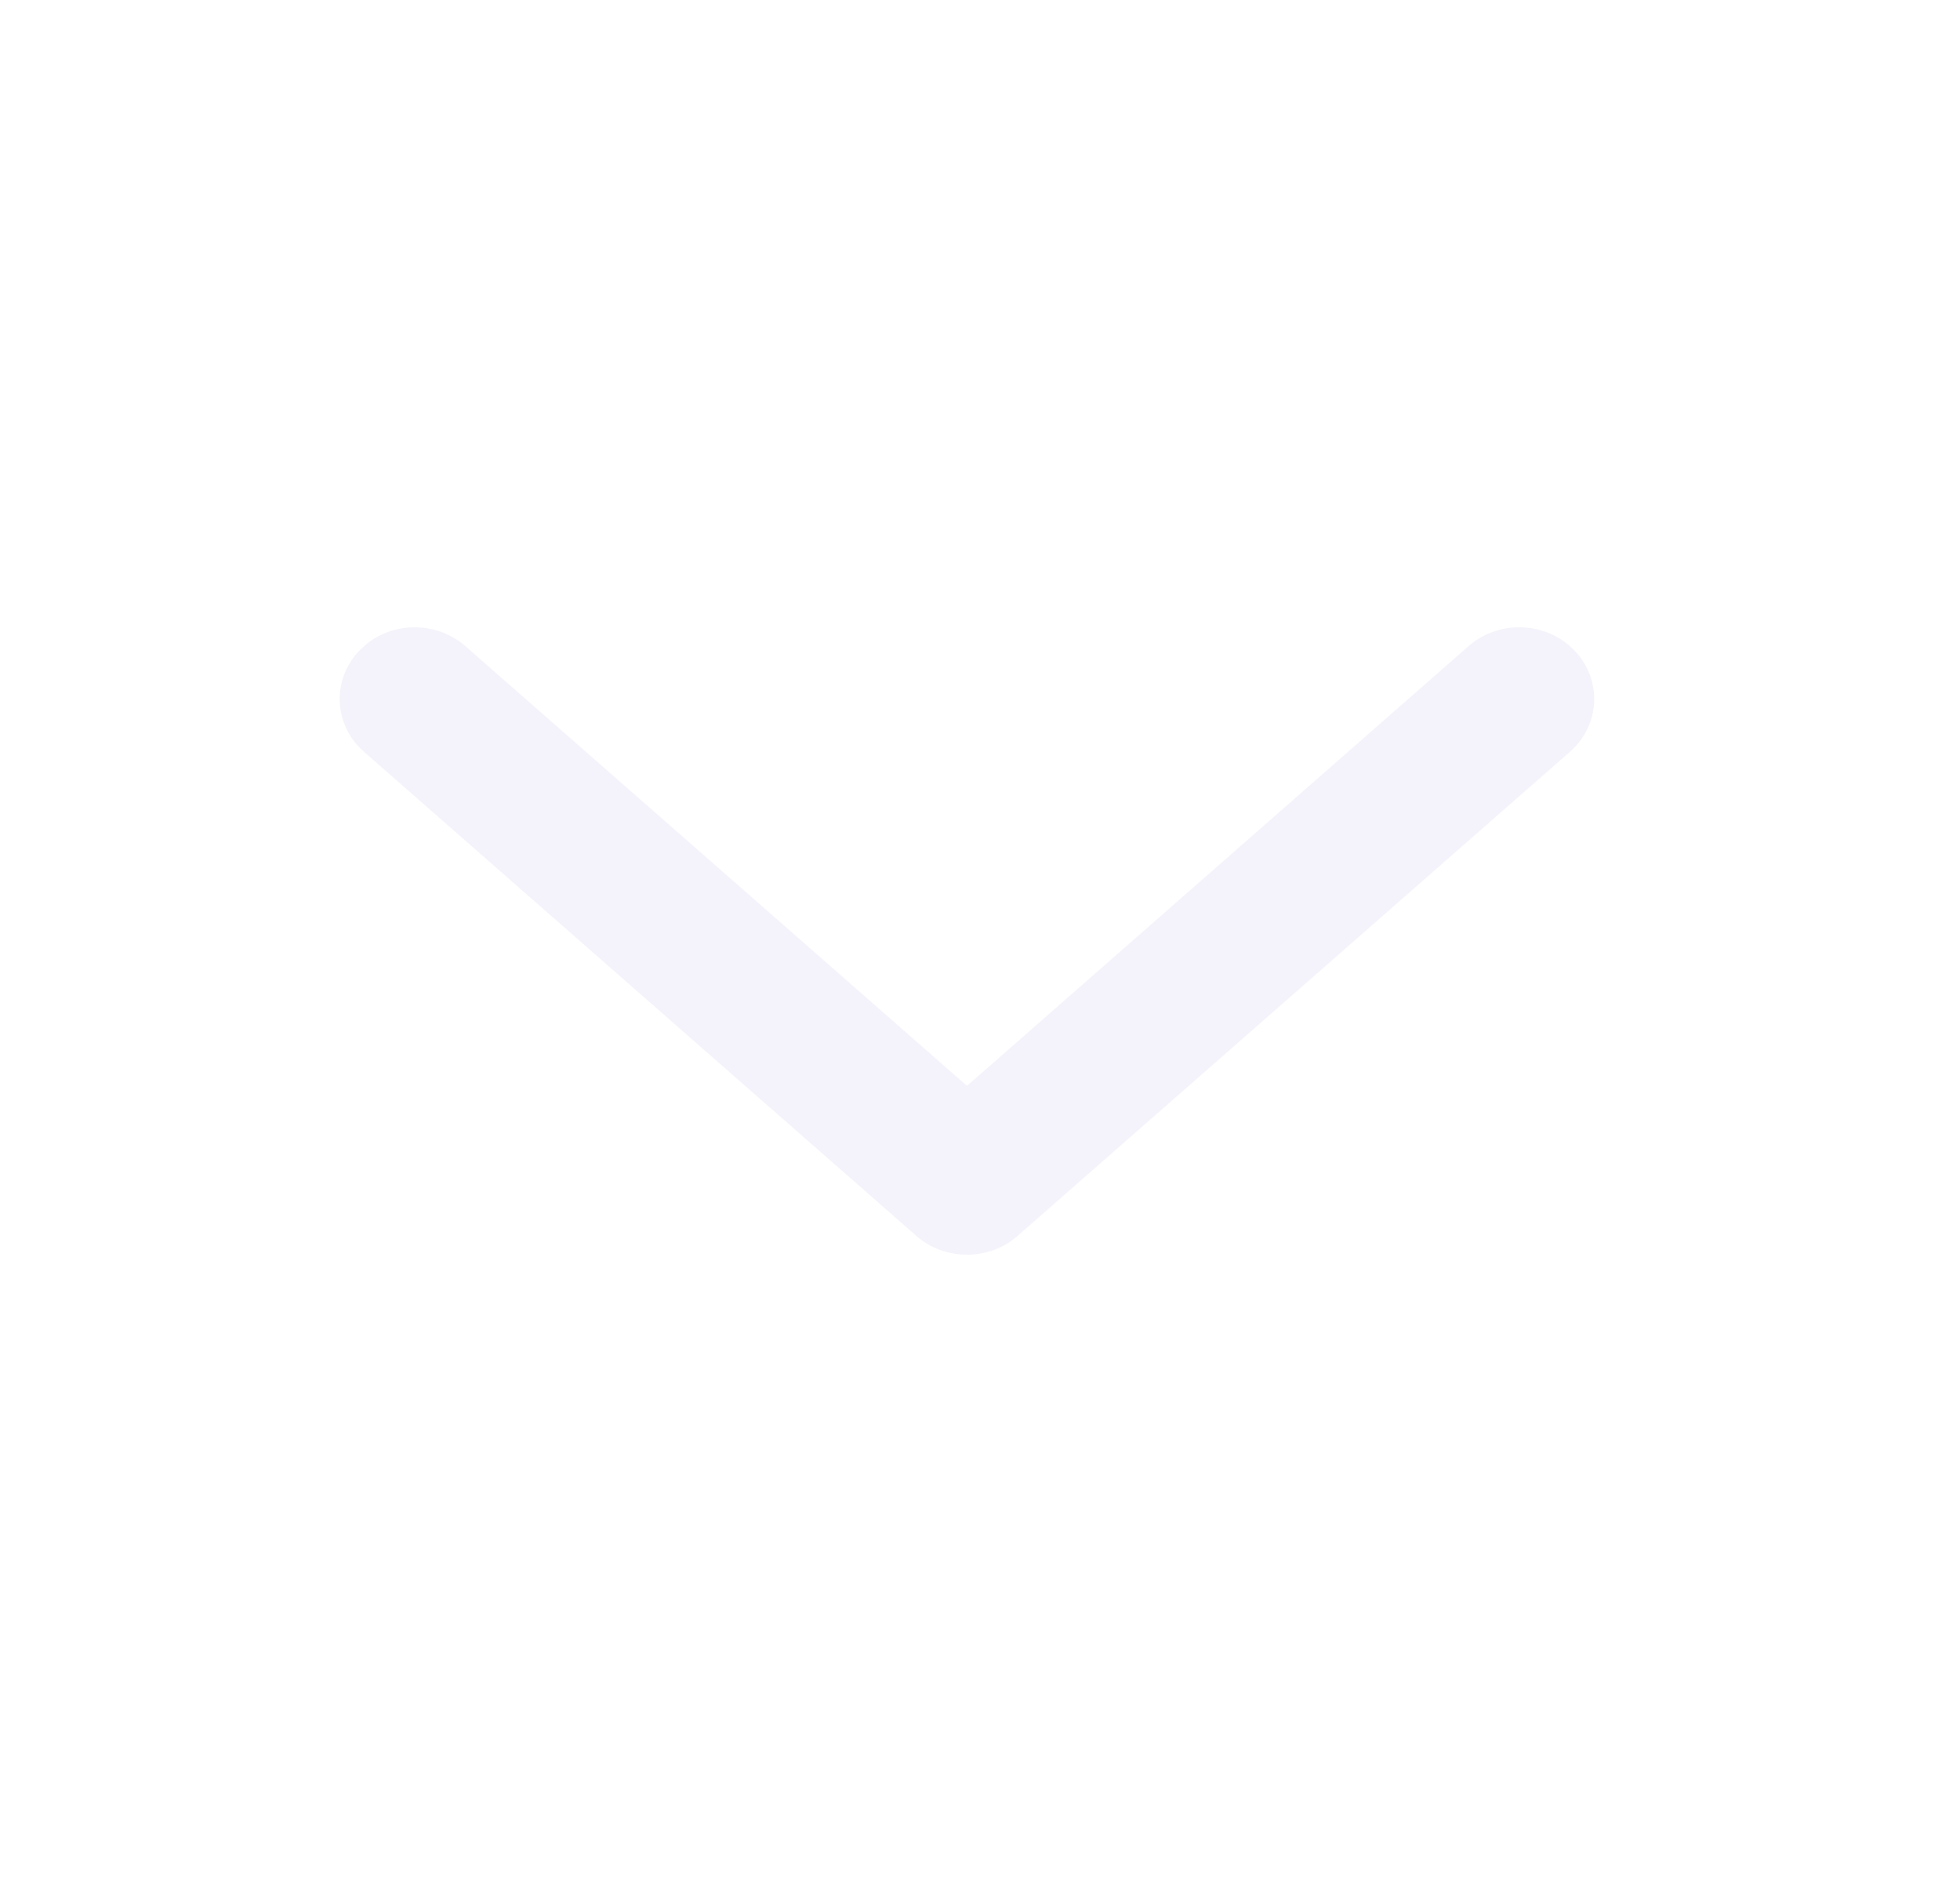
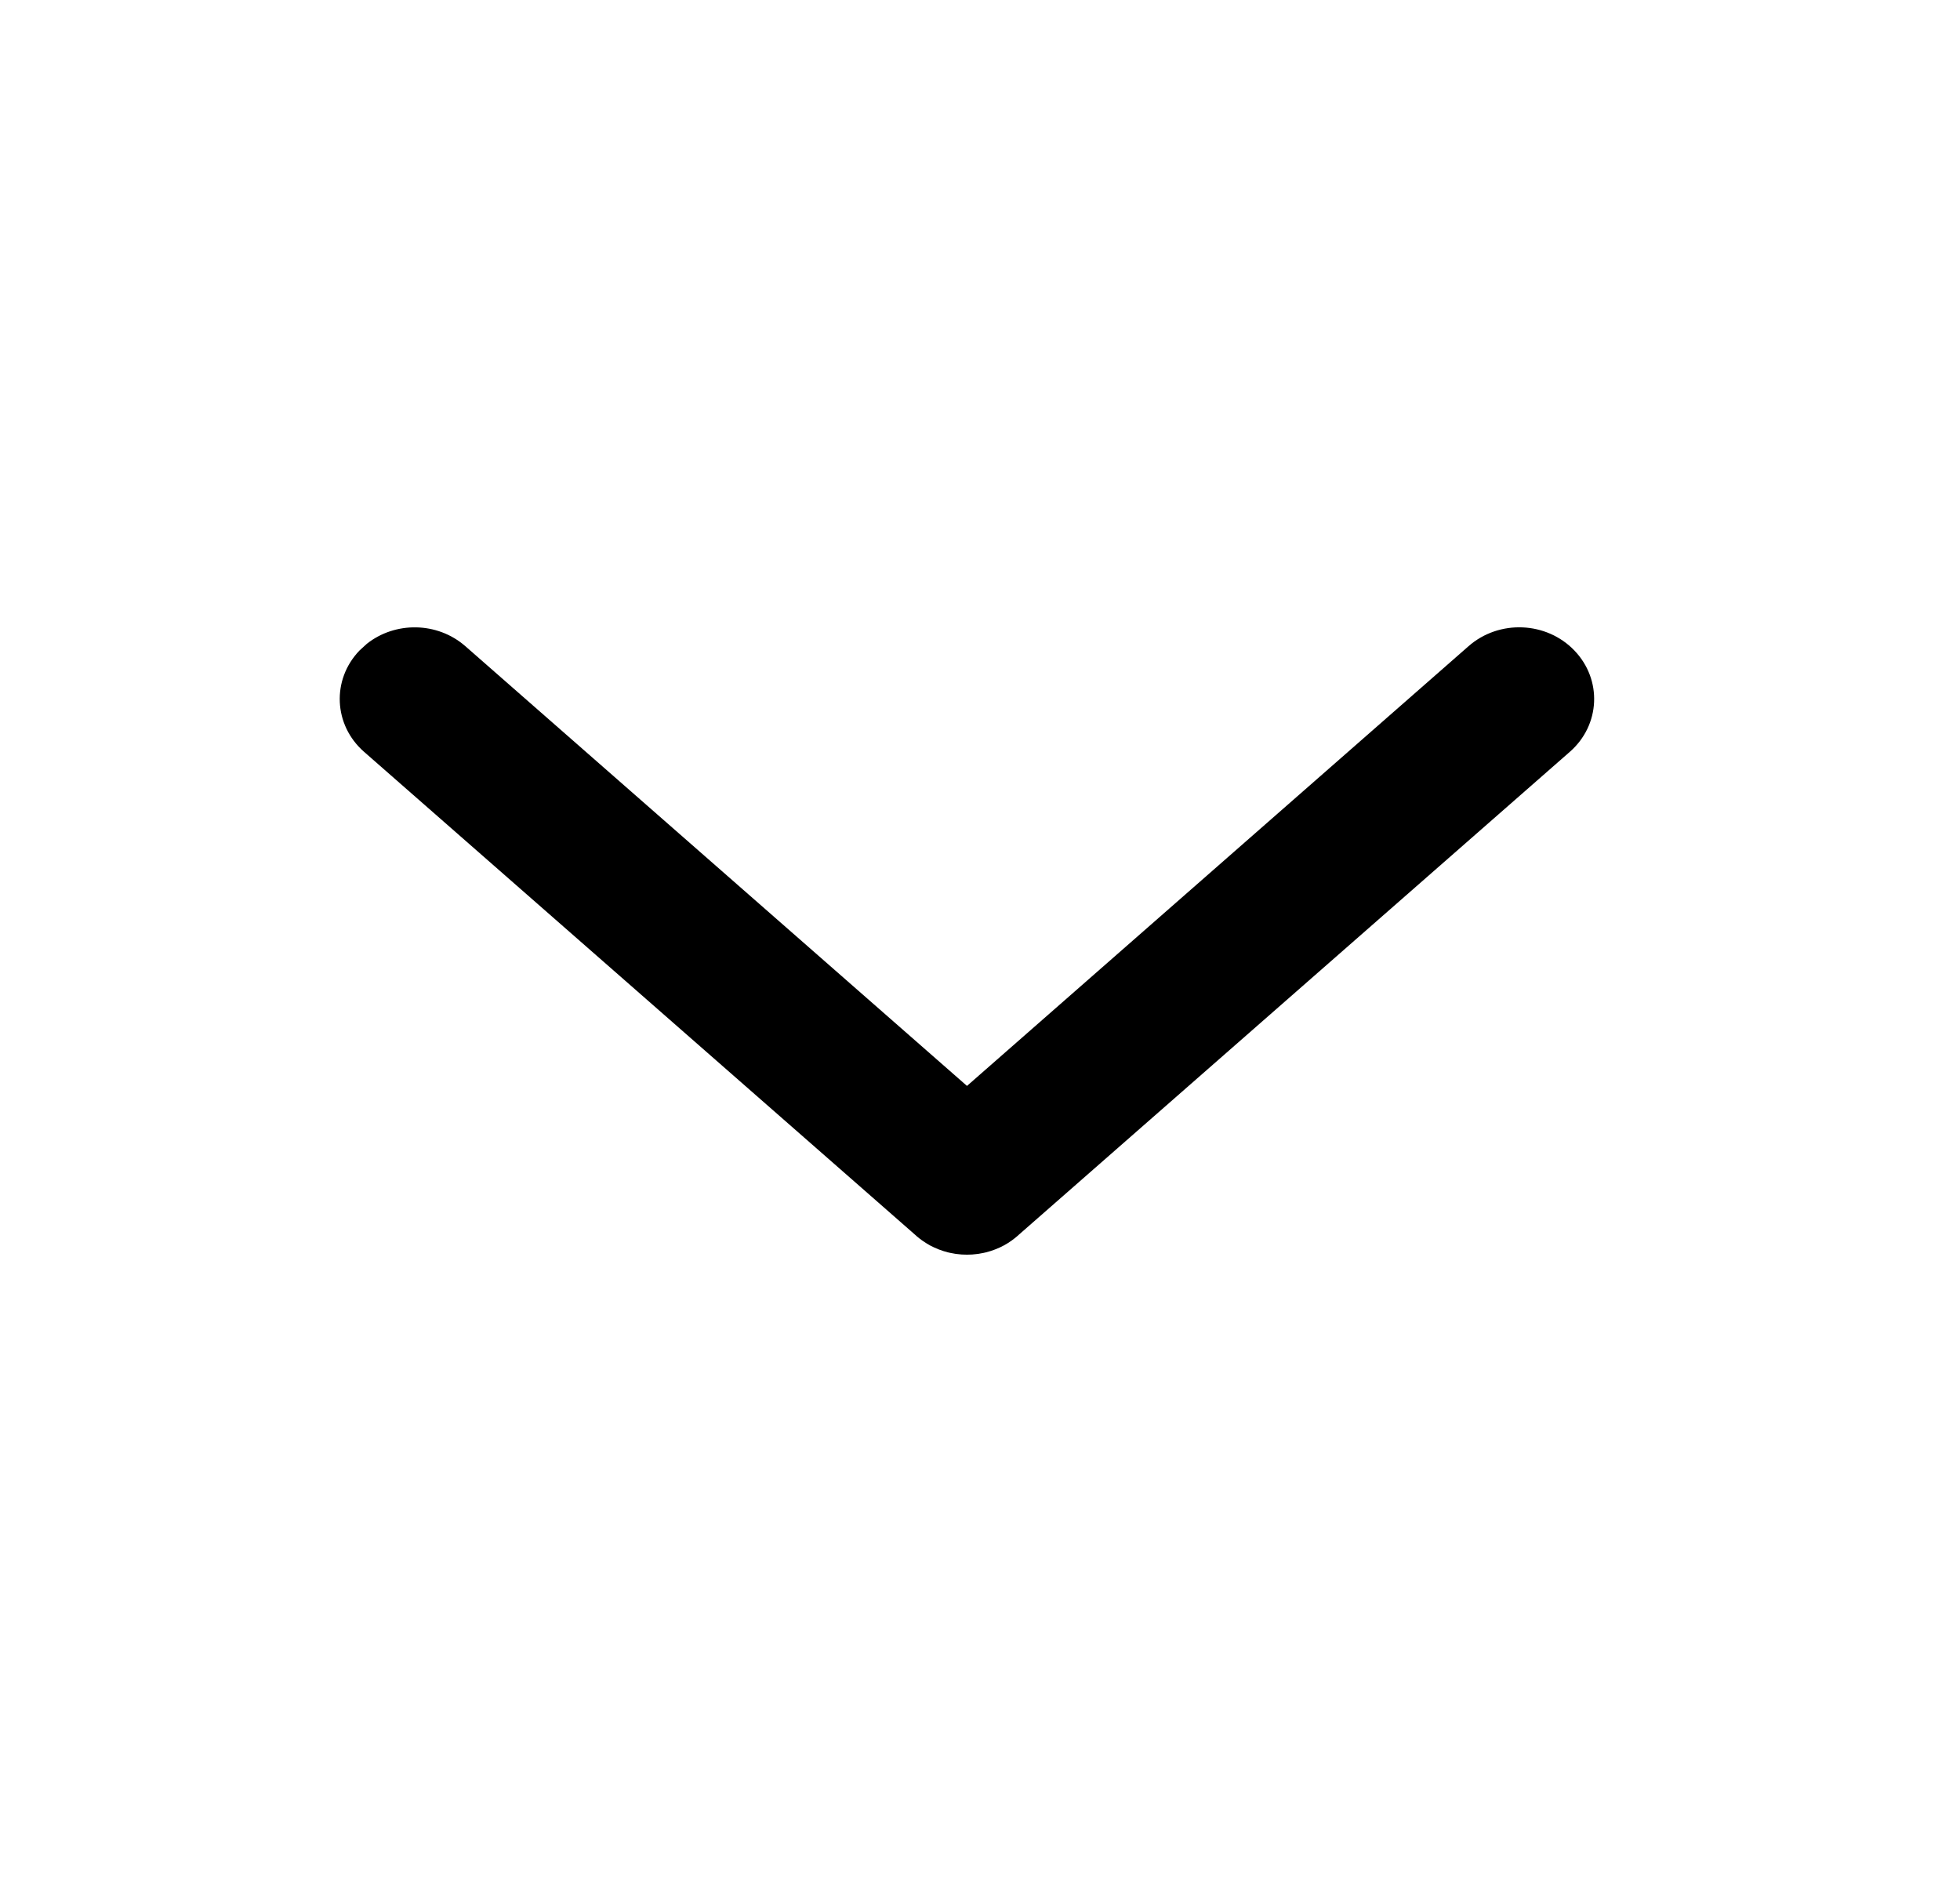
<svg xmlns="http://www.w3.org/2000/svg" width="25" height="24" viewBox="0 0 25 24" fill="none">
-   <path d="M20.082 8.296C19.726 7.924 19.121 7.899 18.732 8.24L12.334 13.848L5.935 8.24C5.578 7.928 5.041 7.923 4.679 8.21L4.585 8.296C4.228 8.668 4.254 9.246 4.643 9.587L11.688 15.76C11.692 15.764 11.697 15.768 11.701 15.771L11.629 15.704C11.669 15.746 11.712 15.783 11.758 15.816C11.775 15.828 11.792 15.84 11.81 15.851C11.827 15.862 11.846 15.873 11.864 15.883C11.881 15.892 11.898 15.9 11.915 15.908C11.935 15.917 11.955 15.926 11.976 15.934C11.995 15.941 12.014 15.948 12.033 15.954C12.051 15.96 12.07 15.965 12.089 15.97C12.11 15.975 12.131 15.98 12.152 15.983C12.174 15.988 12.196 15.991 12.218 15.993C12.234 15.995 12.25 15.997 12.267 15.998C12.289 15.999 12.312 16 12.334 16C12.356 16 12.378 15.999 12.4 15.998C12.417 15.997 12.433 15.995 12.449 15.993C12.471 15.991 12.493 15.988 12.515 15.983C12.536 15.98 12.557 15.975 12.578 15.97C12.597 15.965 12.616 15.96 12.634 15.954C12.653 15.948 12.672 15.941 12.691 15.934C12.712 15.926 12.732 15.917 12.753 15.908C12.769 15.9 12.786 15.892 12.803 15.883C12.821 15.873 12.84 15.862 12.858 15.851C12.875 15.84 12.892 15.828 12.909 15.816C12.955 15.783 12.998 15.746 13.038 15.704L12.966 15.771C12.97 15.768 12.975 15.764 12.979 15.76L20.024 9.587C20.413 9.246 20.439 8.668 20.082 8.296Z" fill="#F4F2FA" />
+   <path d="M20.082 8.296C19.726 7.924 19.121 7.899 18.732 8.24L12.334 13.848L5.935 8.24C5.578 7.928 5.041 7.923 4.679 8.21L4.585 8.296C4.228 8.668 4.254 9.246 4.643 9.587L11.688 15.76C11.692 15.764 11.697 15.768 11.701 15.771L11.629 15.704C11.669 15.746 11.712 15.783 11.758 15.816C11.775 15.828 11.792 15.84 11.81 15.851C11.827 15.862 11.846 15.873 11.864 15.883C11.881 15.892 11.898 15.9 11.915 15.908C11.935 15.917 11.955 15.926 11.976 15.934C11.995 15.941 12.014 15.948 12.033 15.954C12.051 15.96 12.07 15.965 12.089 15.97C12.11 15.975 12.131 15.98 12.152 15.983C12.174 15.988 12.196 15.991 12.218 15.993C12.234 15.995 12.25 15.997 12.267 15.998C12.289 15.999 12.312 16 12.334 16C12.356 16 12.378 15.999 12.4 15.998C12.417 15.997 12.433 15.995 12.449 15.993C12.471 15.991 12.493 15.988 12.515 15.983C12.536 15.98 12.557 15.975 12.578 15.97C12.597 15.965 12.616 15.96 12.634 15.954C12.653 15.948 12.672 15.941 12.691 15.934C12.712 15.926 12.732 15.917 12.753 15.908C12.769 15.9 12.786 15.892 12.803 15.883C12.821 15.873 12.84 15.862 12.858 15.851C12.875 15.84 12.892 15.828 12.909 15.816C12.955 15.783 12.998 15.746 13.038 15.704L12.966 15.771C12.97 15.768 12.975 15.764 12.979 15.76L20.024 9.587C20.413 9.246 20.439 8.668 20.082 8.296Z" fill="black" />
</svg>
